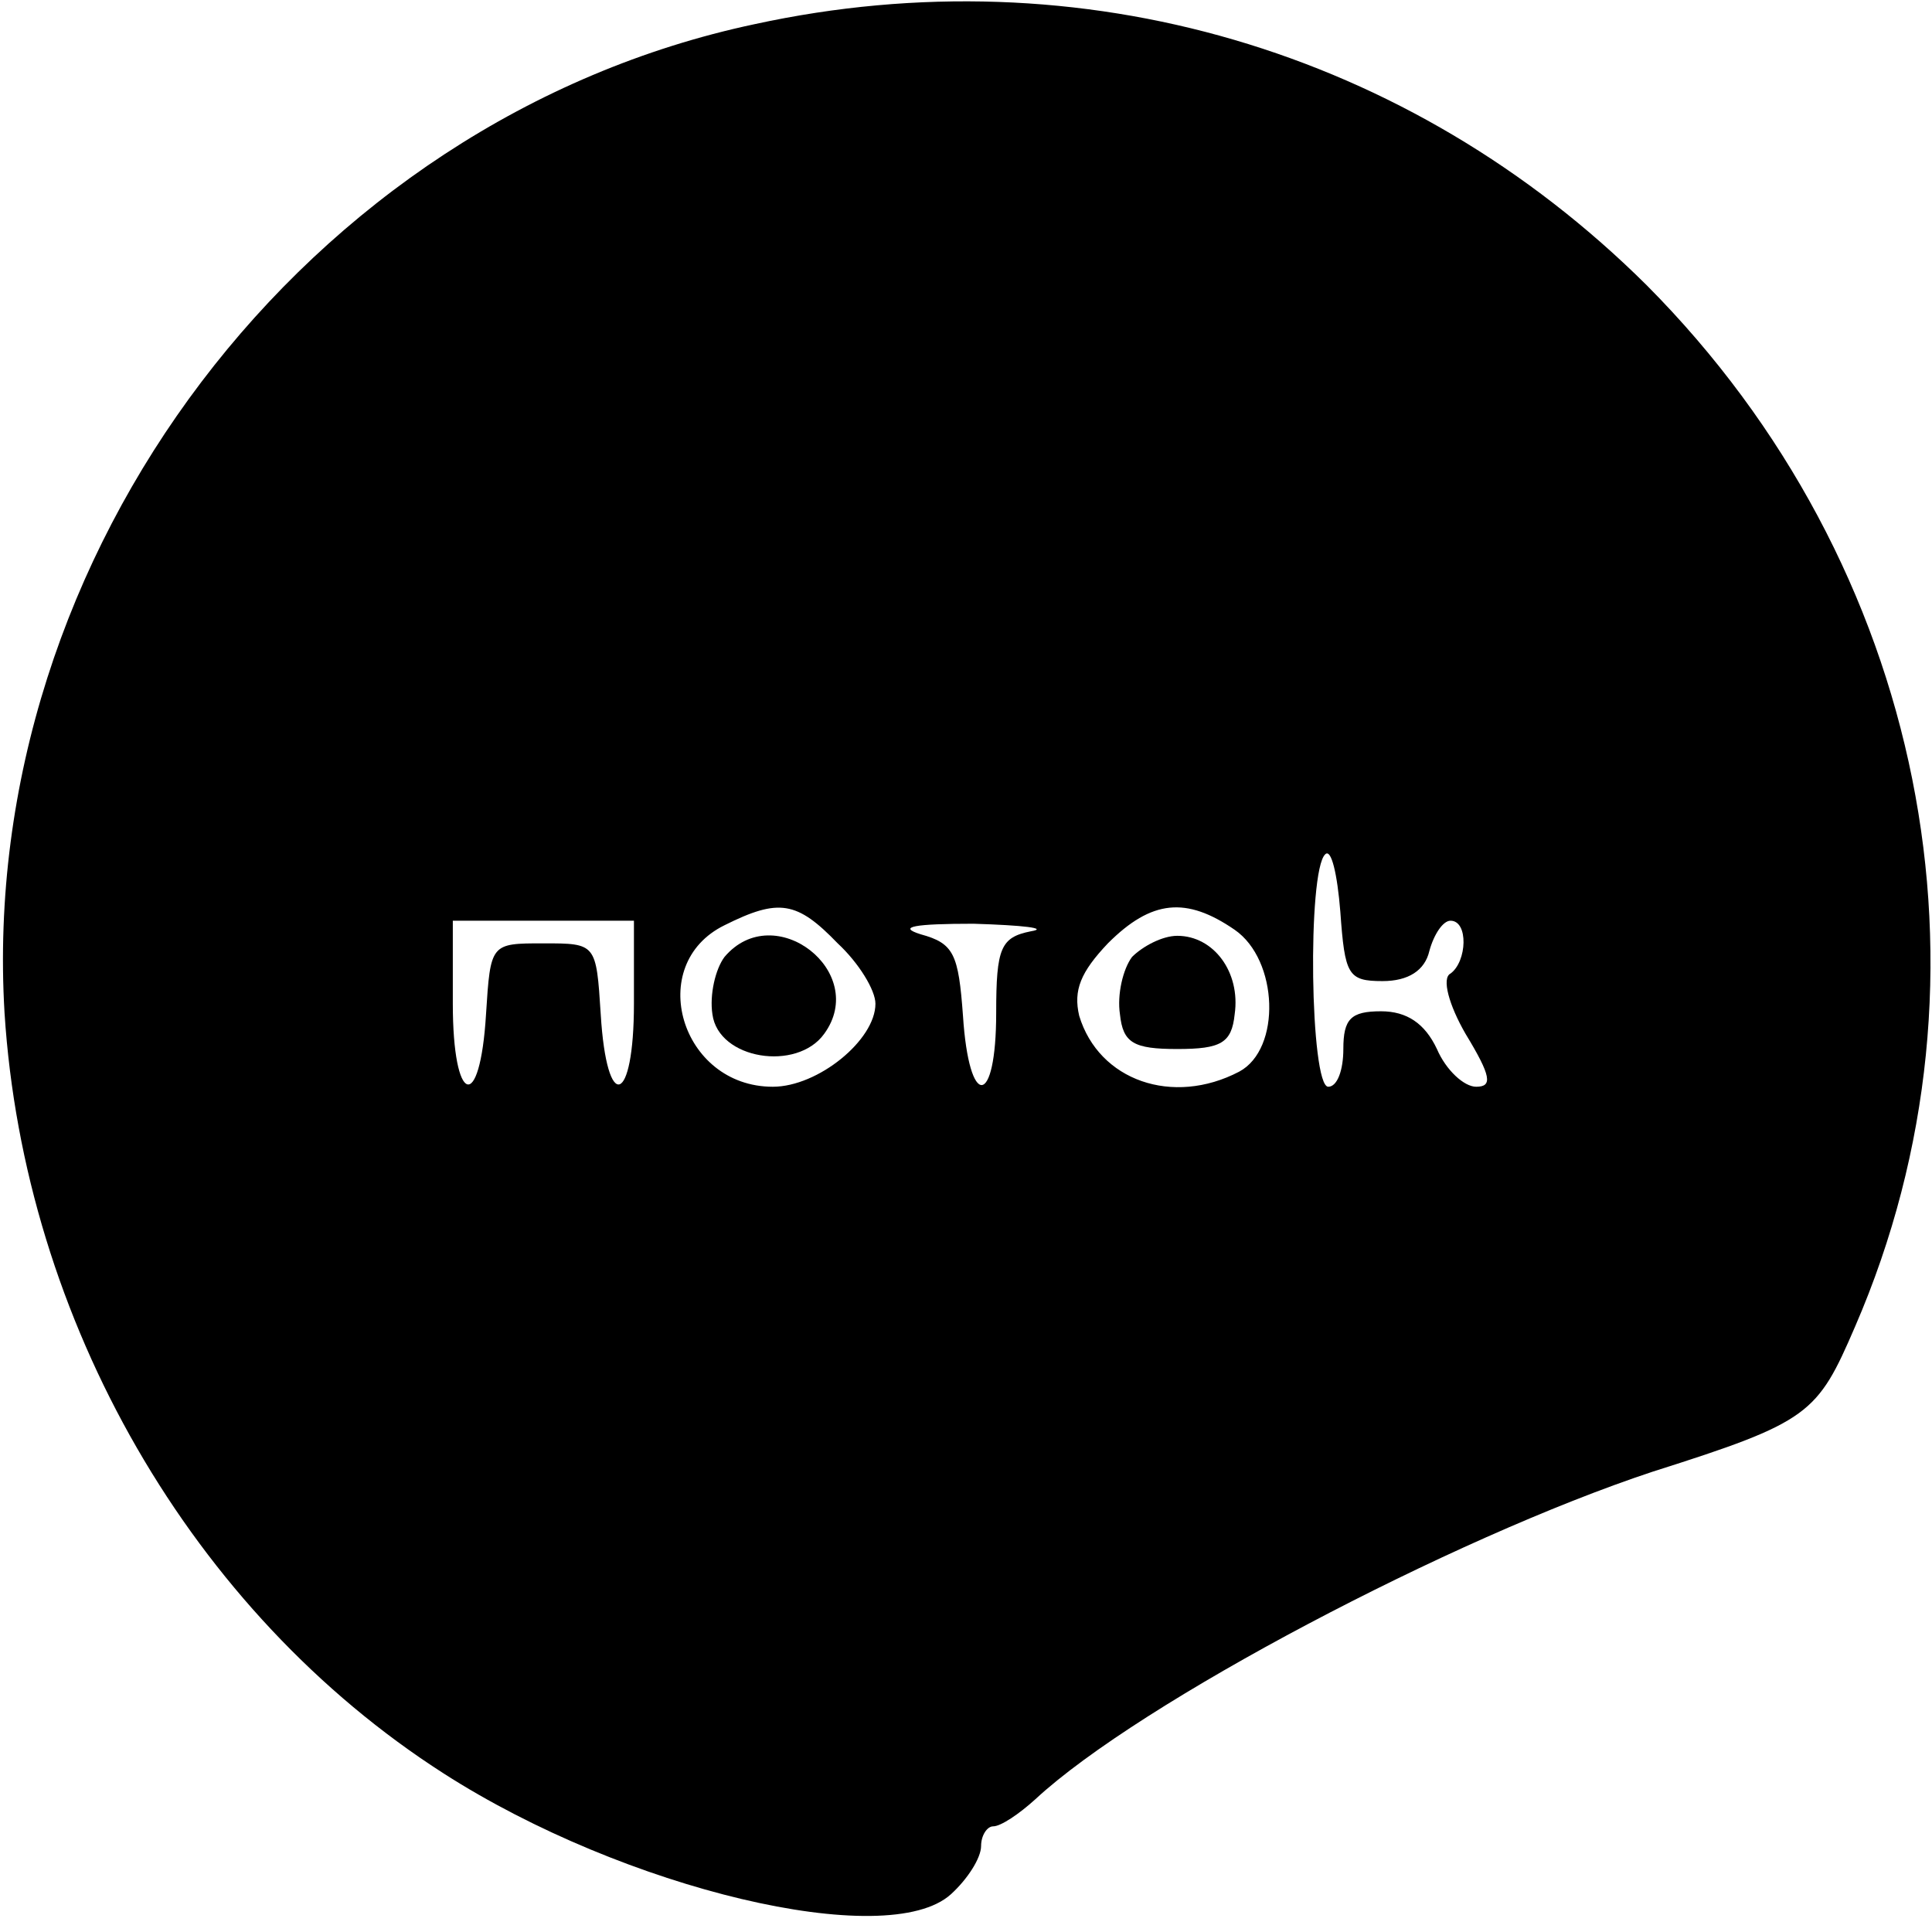
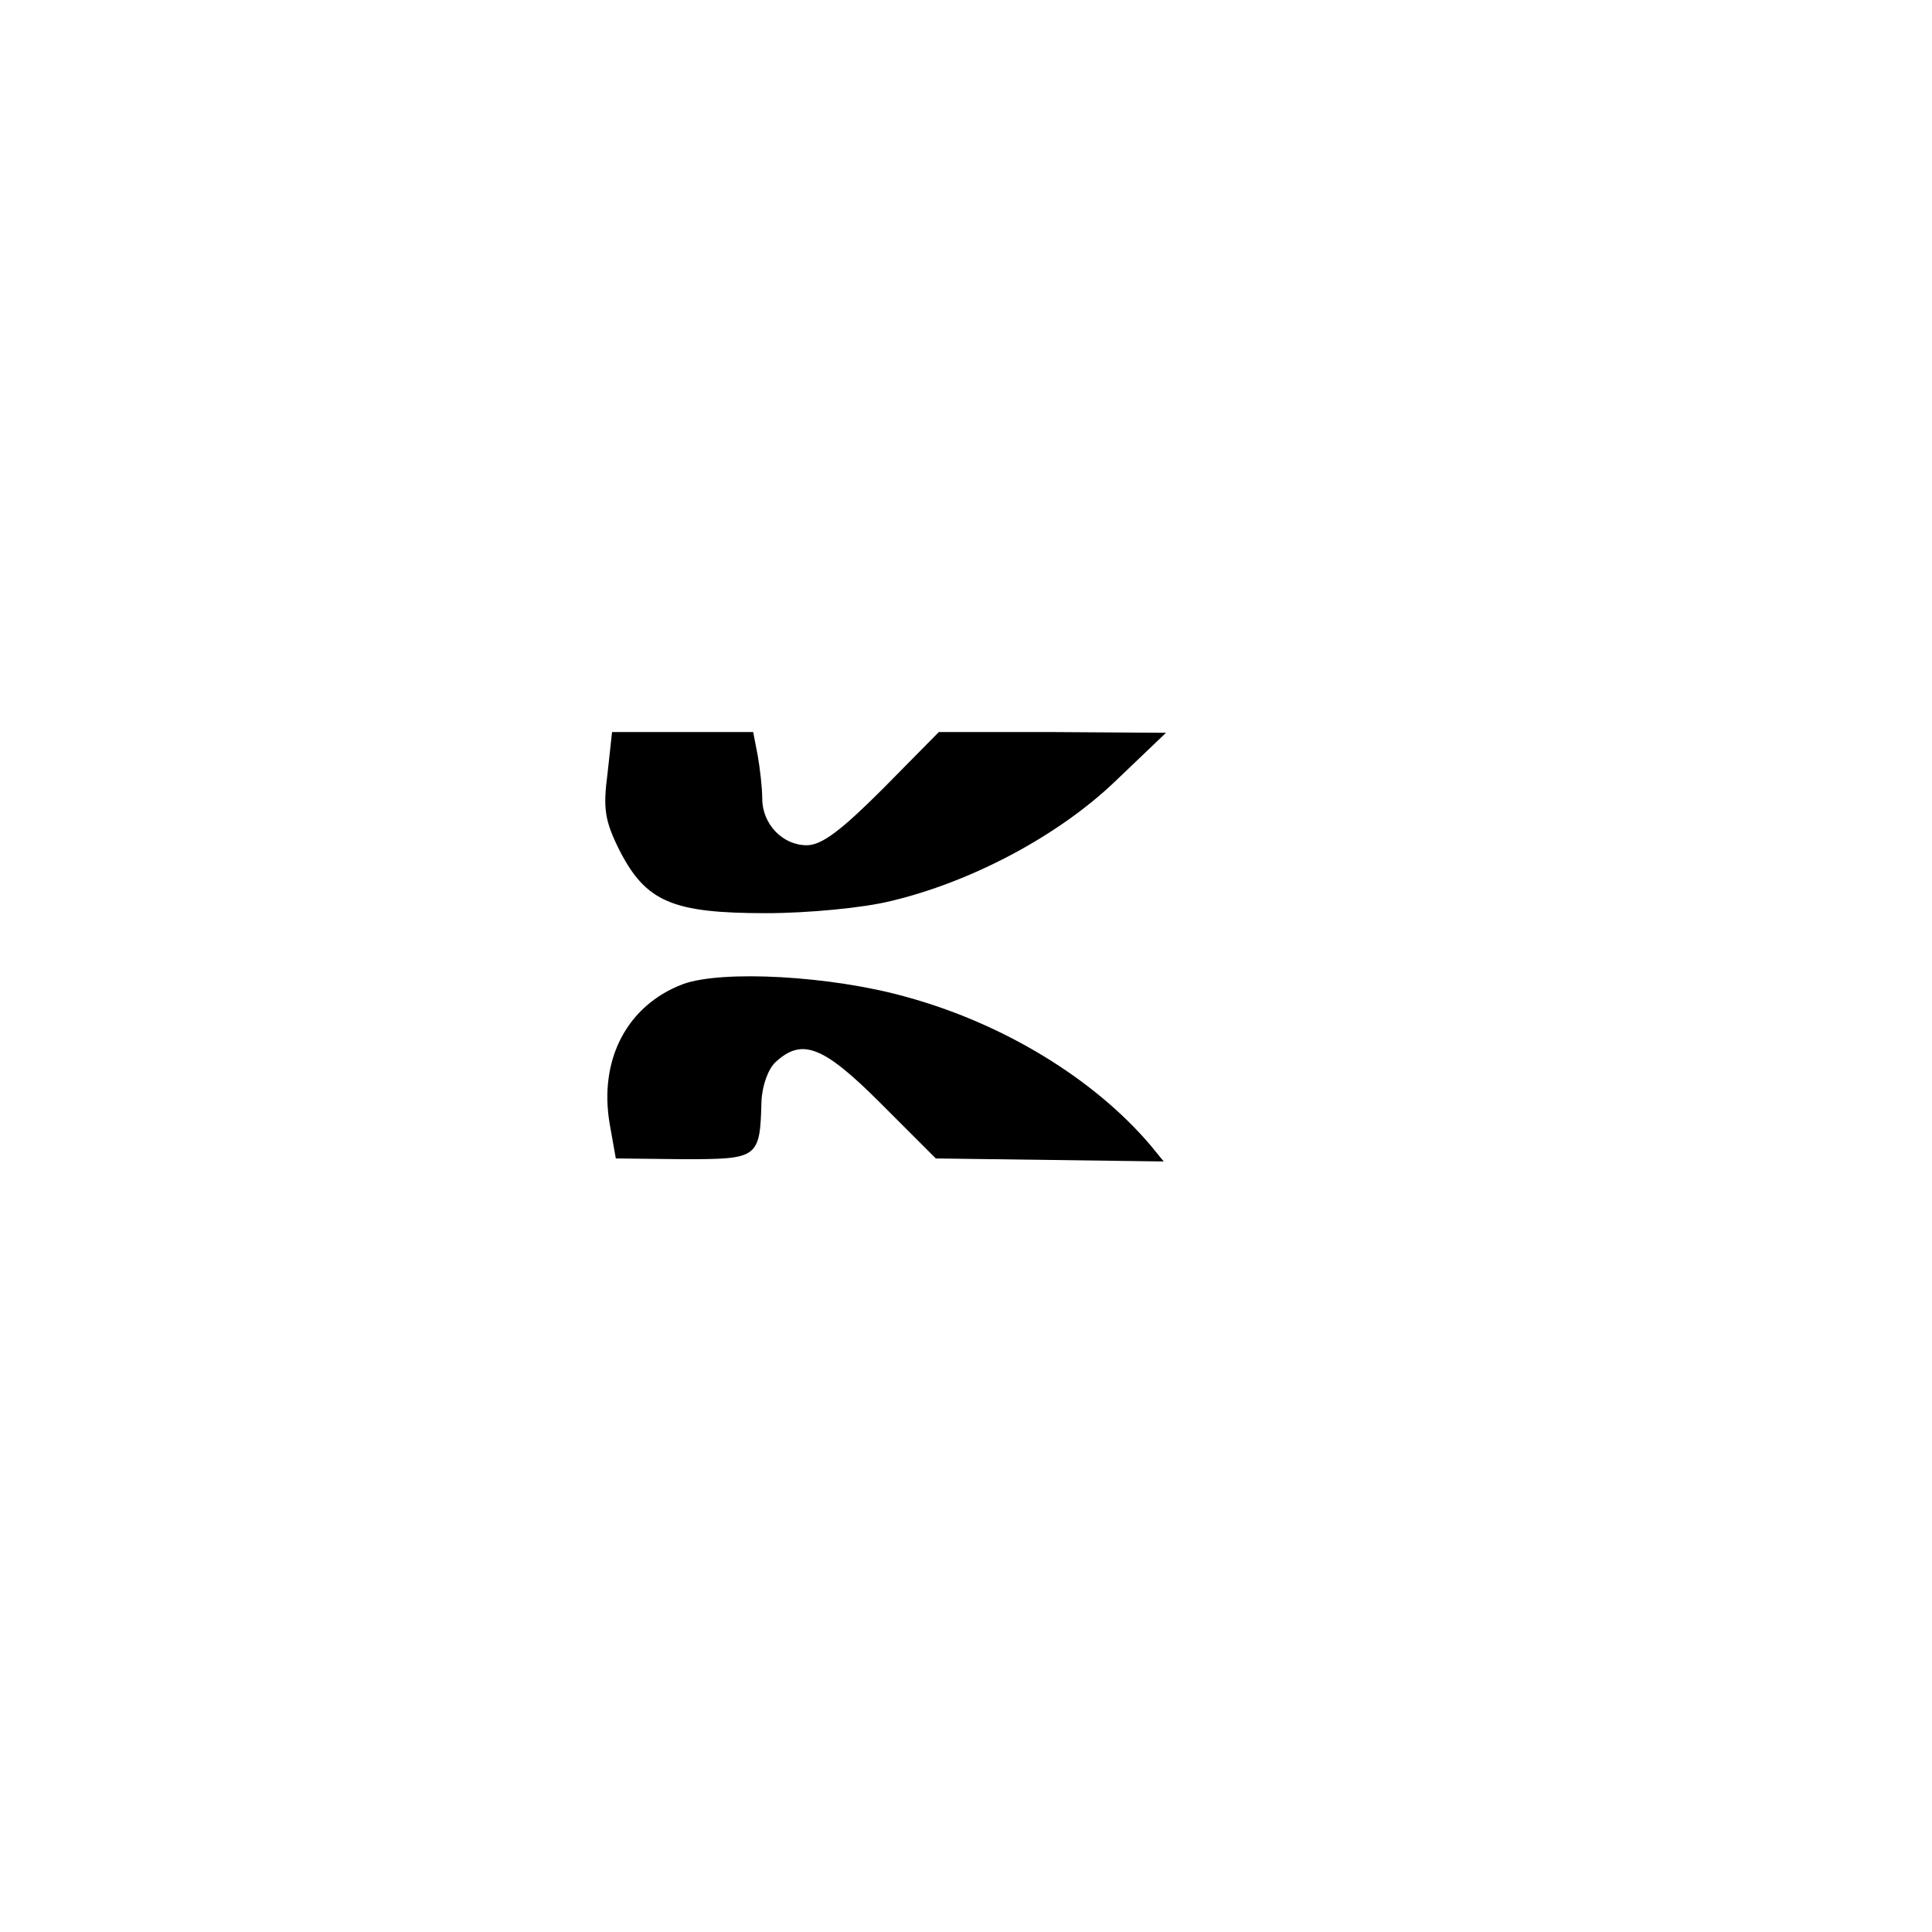
- <svg xmlns="http://www.w3.org/2000/svg" version="1.0" width="128pt" height="128pt" viewBox="0 0 128 128" preserveAspectRatio="xMidYMid meet">
-   <g transform="translate(0,128) scale(0.1,-0.1)" fill="#000000" stroke="none">
-     <path d="M500 1264 c-297 -63 -515 -351 -497 -655 13 -204 124 -397 291 -504 120 -77 294 -118 336 -80 11 10 20 24 20 32 0 7 4 13 8 13 5 0 17 8 28 18 69 64 276 173 409 217 104 33 109 38 134 96 101 233 46 505 -138 690 -157 156 -375 220 -591 173z m416 -634 c17 0 28 7 31 20 3 11 9 20 14 20 12 0 11 -27 0 -35 -6 -3 -1 -21 10 -40 17 -28 18 -35 7 -35 -8 0 -20 11 -26 25 -8 17 -20 25 -37 25 -20 0 -25 -5 -25 -25 0 -14 -4 -25 -10 -25 -12 0 -14 143 -2 154 4 4 8 -13 10 -38 3 -42 5 -46 28 -46z m-361 25 c14 -13 25 -31 25 -40 0 -24 -38 -55 -68 -55 -61 0 -85 81 -32 107 36 18 48 16 75 -12z m263 9 c29 -20 31 -79 3 -94 -44 -23 -93 -6 -106 37 -4 17 1 29 19 48 29 29 52 31 84 9z m-398 -49 c0 -67 -18 -73 -22 -7 -3 47 -3 47 -38 47 -35 0 -35 0 -38 -47 -4 -66 -22 -60 -22 7 l0 55 60 0 60 0 0 -55z m263 48 c-20 -4 -23 -11 -23 -54 0 -63 -18 -64 -22 -2 -3 41 -6 48 -28 54 -16 5 -4 7 35 7 33 -1 50 -3 38 -5z" />
-     <path d="M480 646 c-6 -8 -10 -25 -8 -38 4 -30 56 -38 74 -13 30 41 -33 90 -66 51z" />
-     <path d="M750 646 c-6 -8 -10 -25 -8 -38 2 -19 9 -23 38 -23 29 0 36 4 38 23 4 28 -14 52 -38 52 -10 0 -23 -7 -30 -14z" />
+ <svg xmlns="http://www.w3.org/2000/svg" version="1.0" width="256pt" height="256pt" viewBox="0 0 256 256" preserveAspectRatio="xMidYMid meet">
+   <g transform="translate(0,256) scale(0.1,-0.1)" fill="#000000" stroke="none">
+     <path d="M805 1535 c-6 -46 -4 -62 16 -102 35 -68 70 -83 194 -83 55 0 129 7 165 16 106 25 222 86 298 159 l67 64 -150 1 -151 0 -74 -75 c-55 -55 -81 -75 -101 -75 -32 0 -59 28 -59 62 0 14 -3 40 -6 57 l-6 31 -94 0 -93 0 -6 -55z" />
+     <path d="M905 1256 c-74 -28 -112 -100 -97 -186 l8 -45 89 -1 c100 0 102 1 104 77 1 21 9 43 19 52 35 32 63 21 139 -55 l73 -73 151 -2 151 -2 -18 22 c-75 88 -195 161 -323 196 -99 28 -244 36 -296 17z" />
  </g>
</svg>
